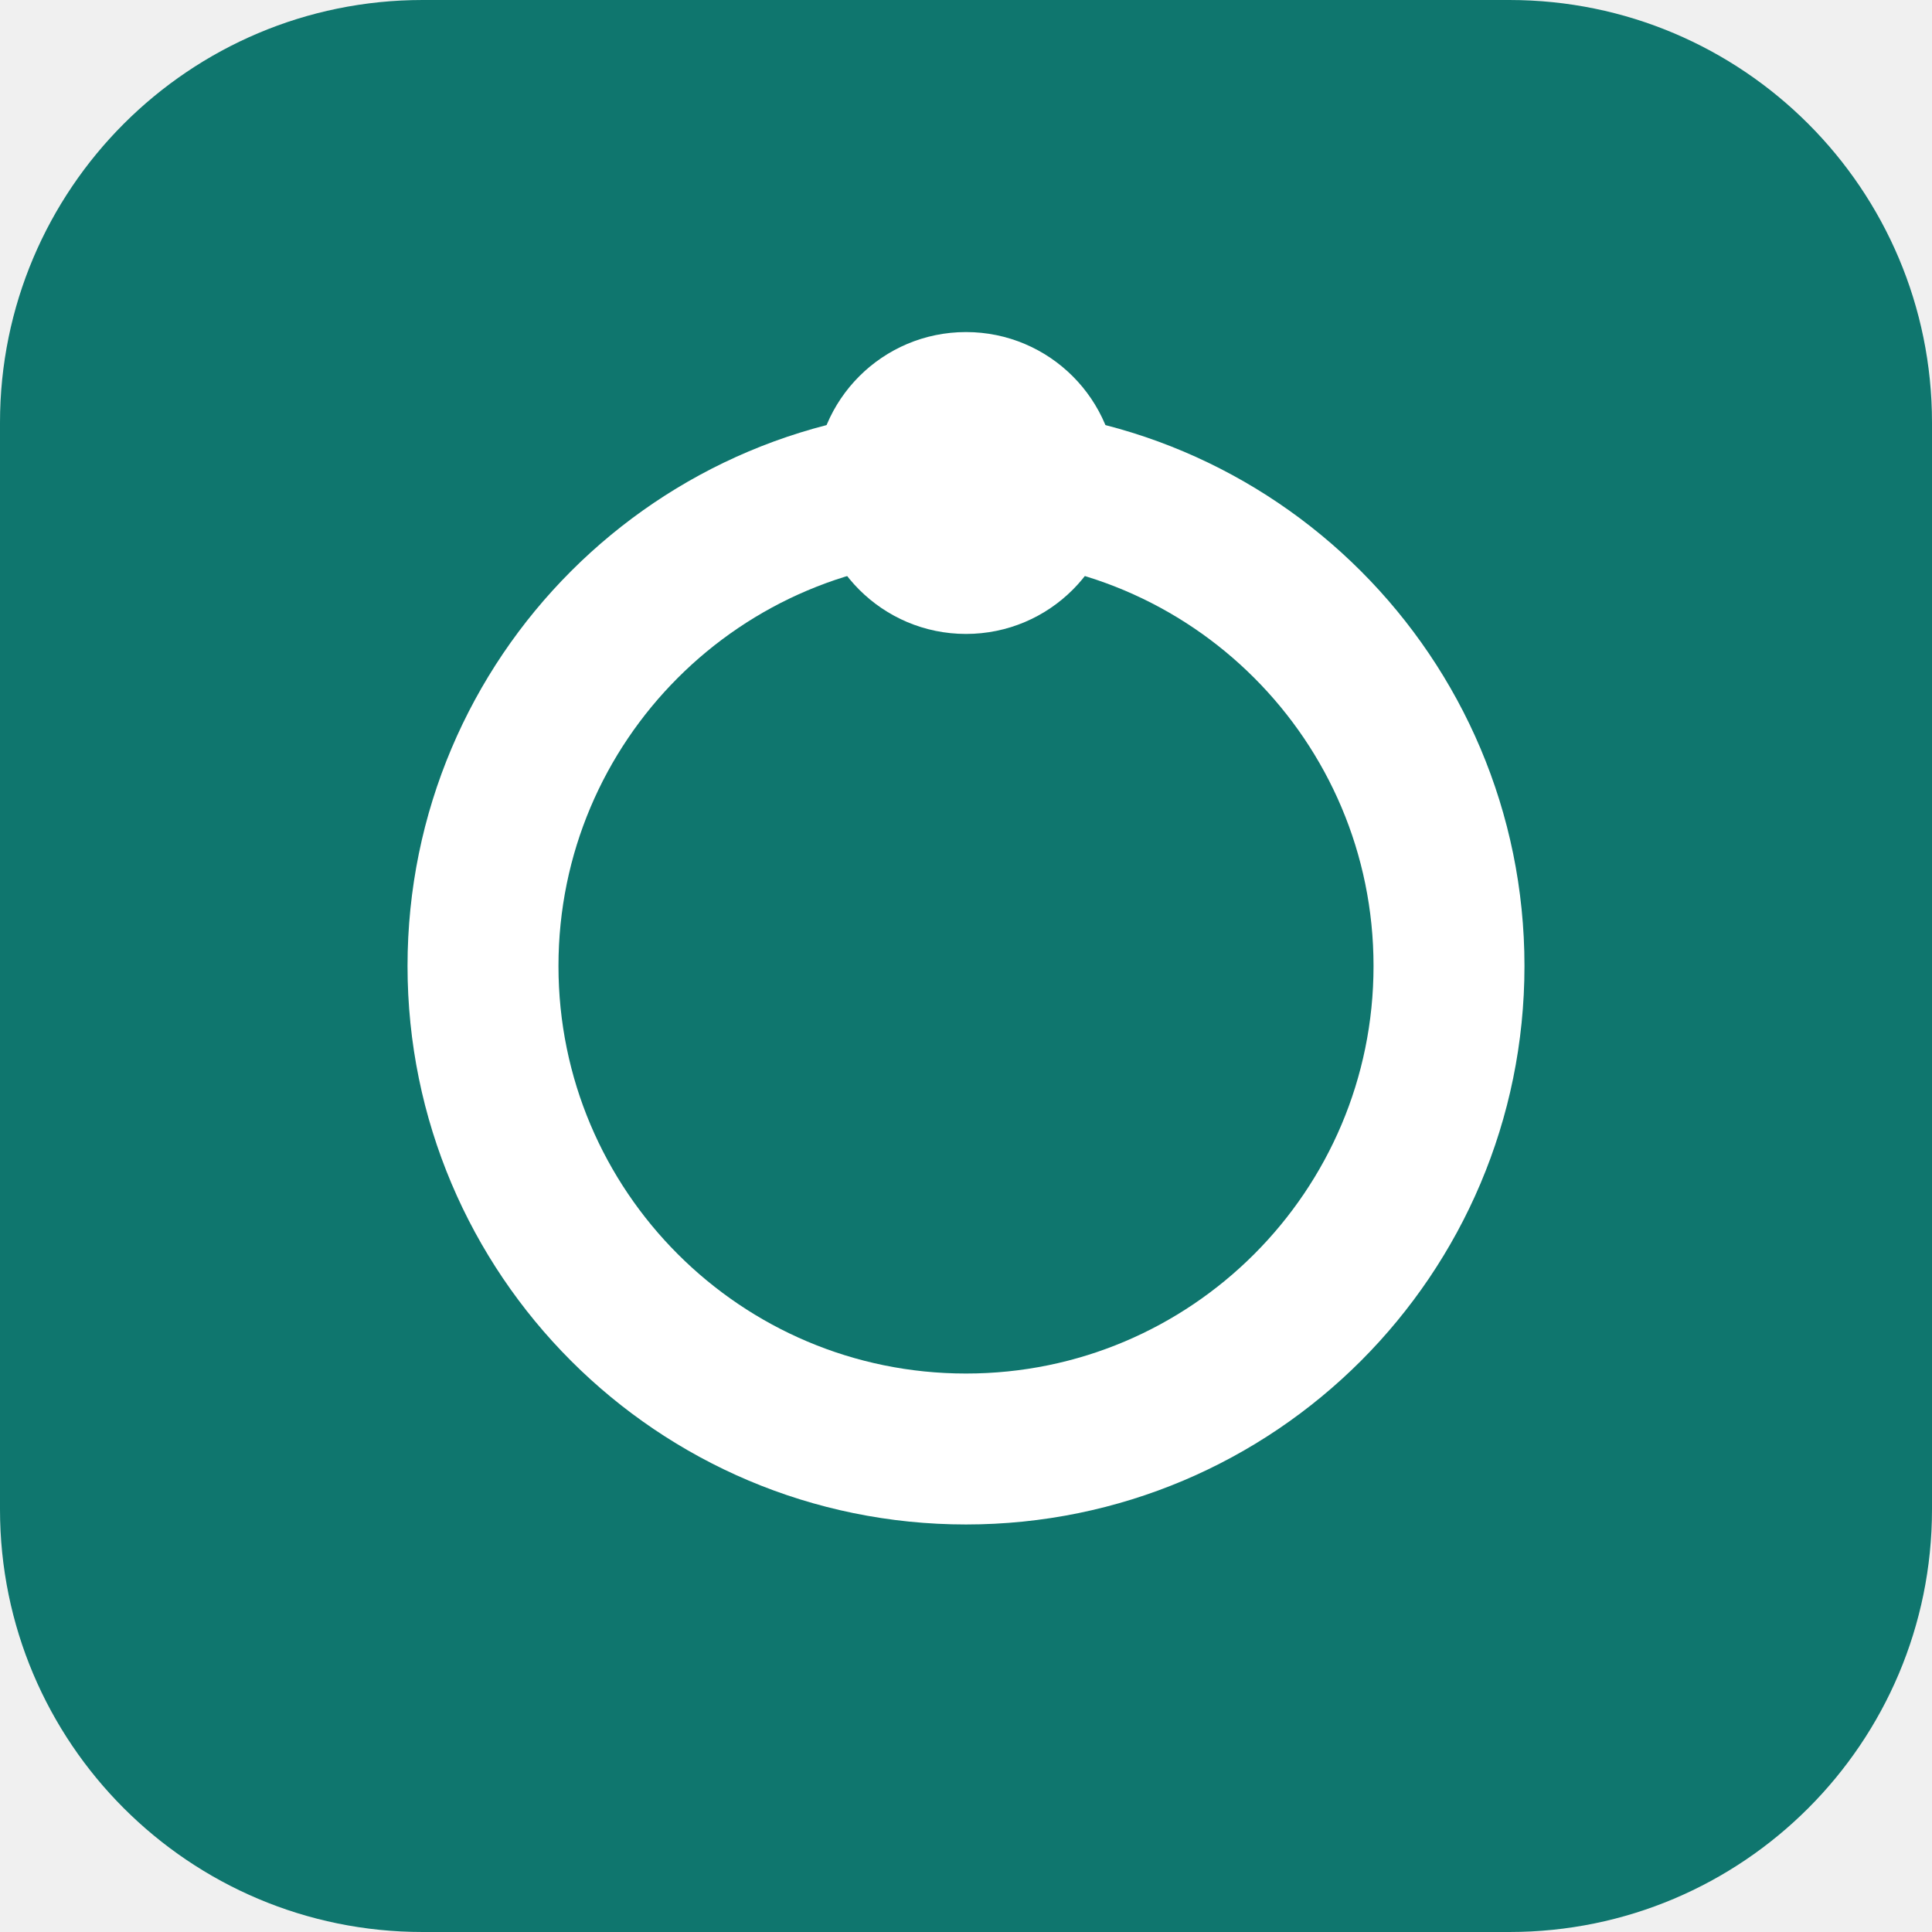
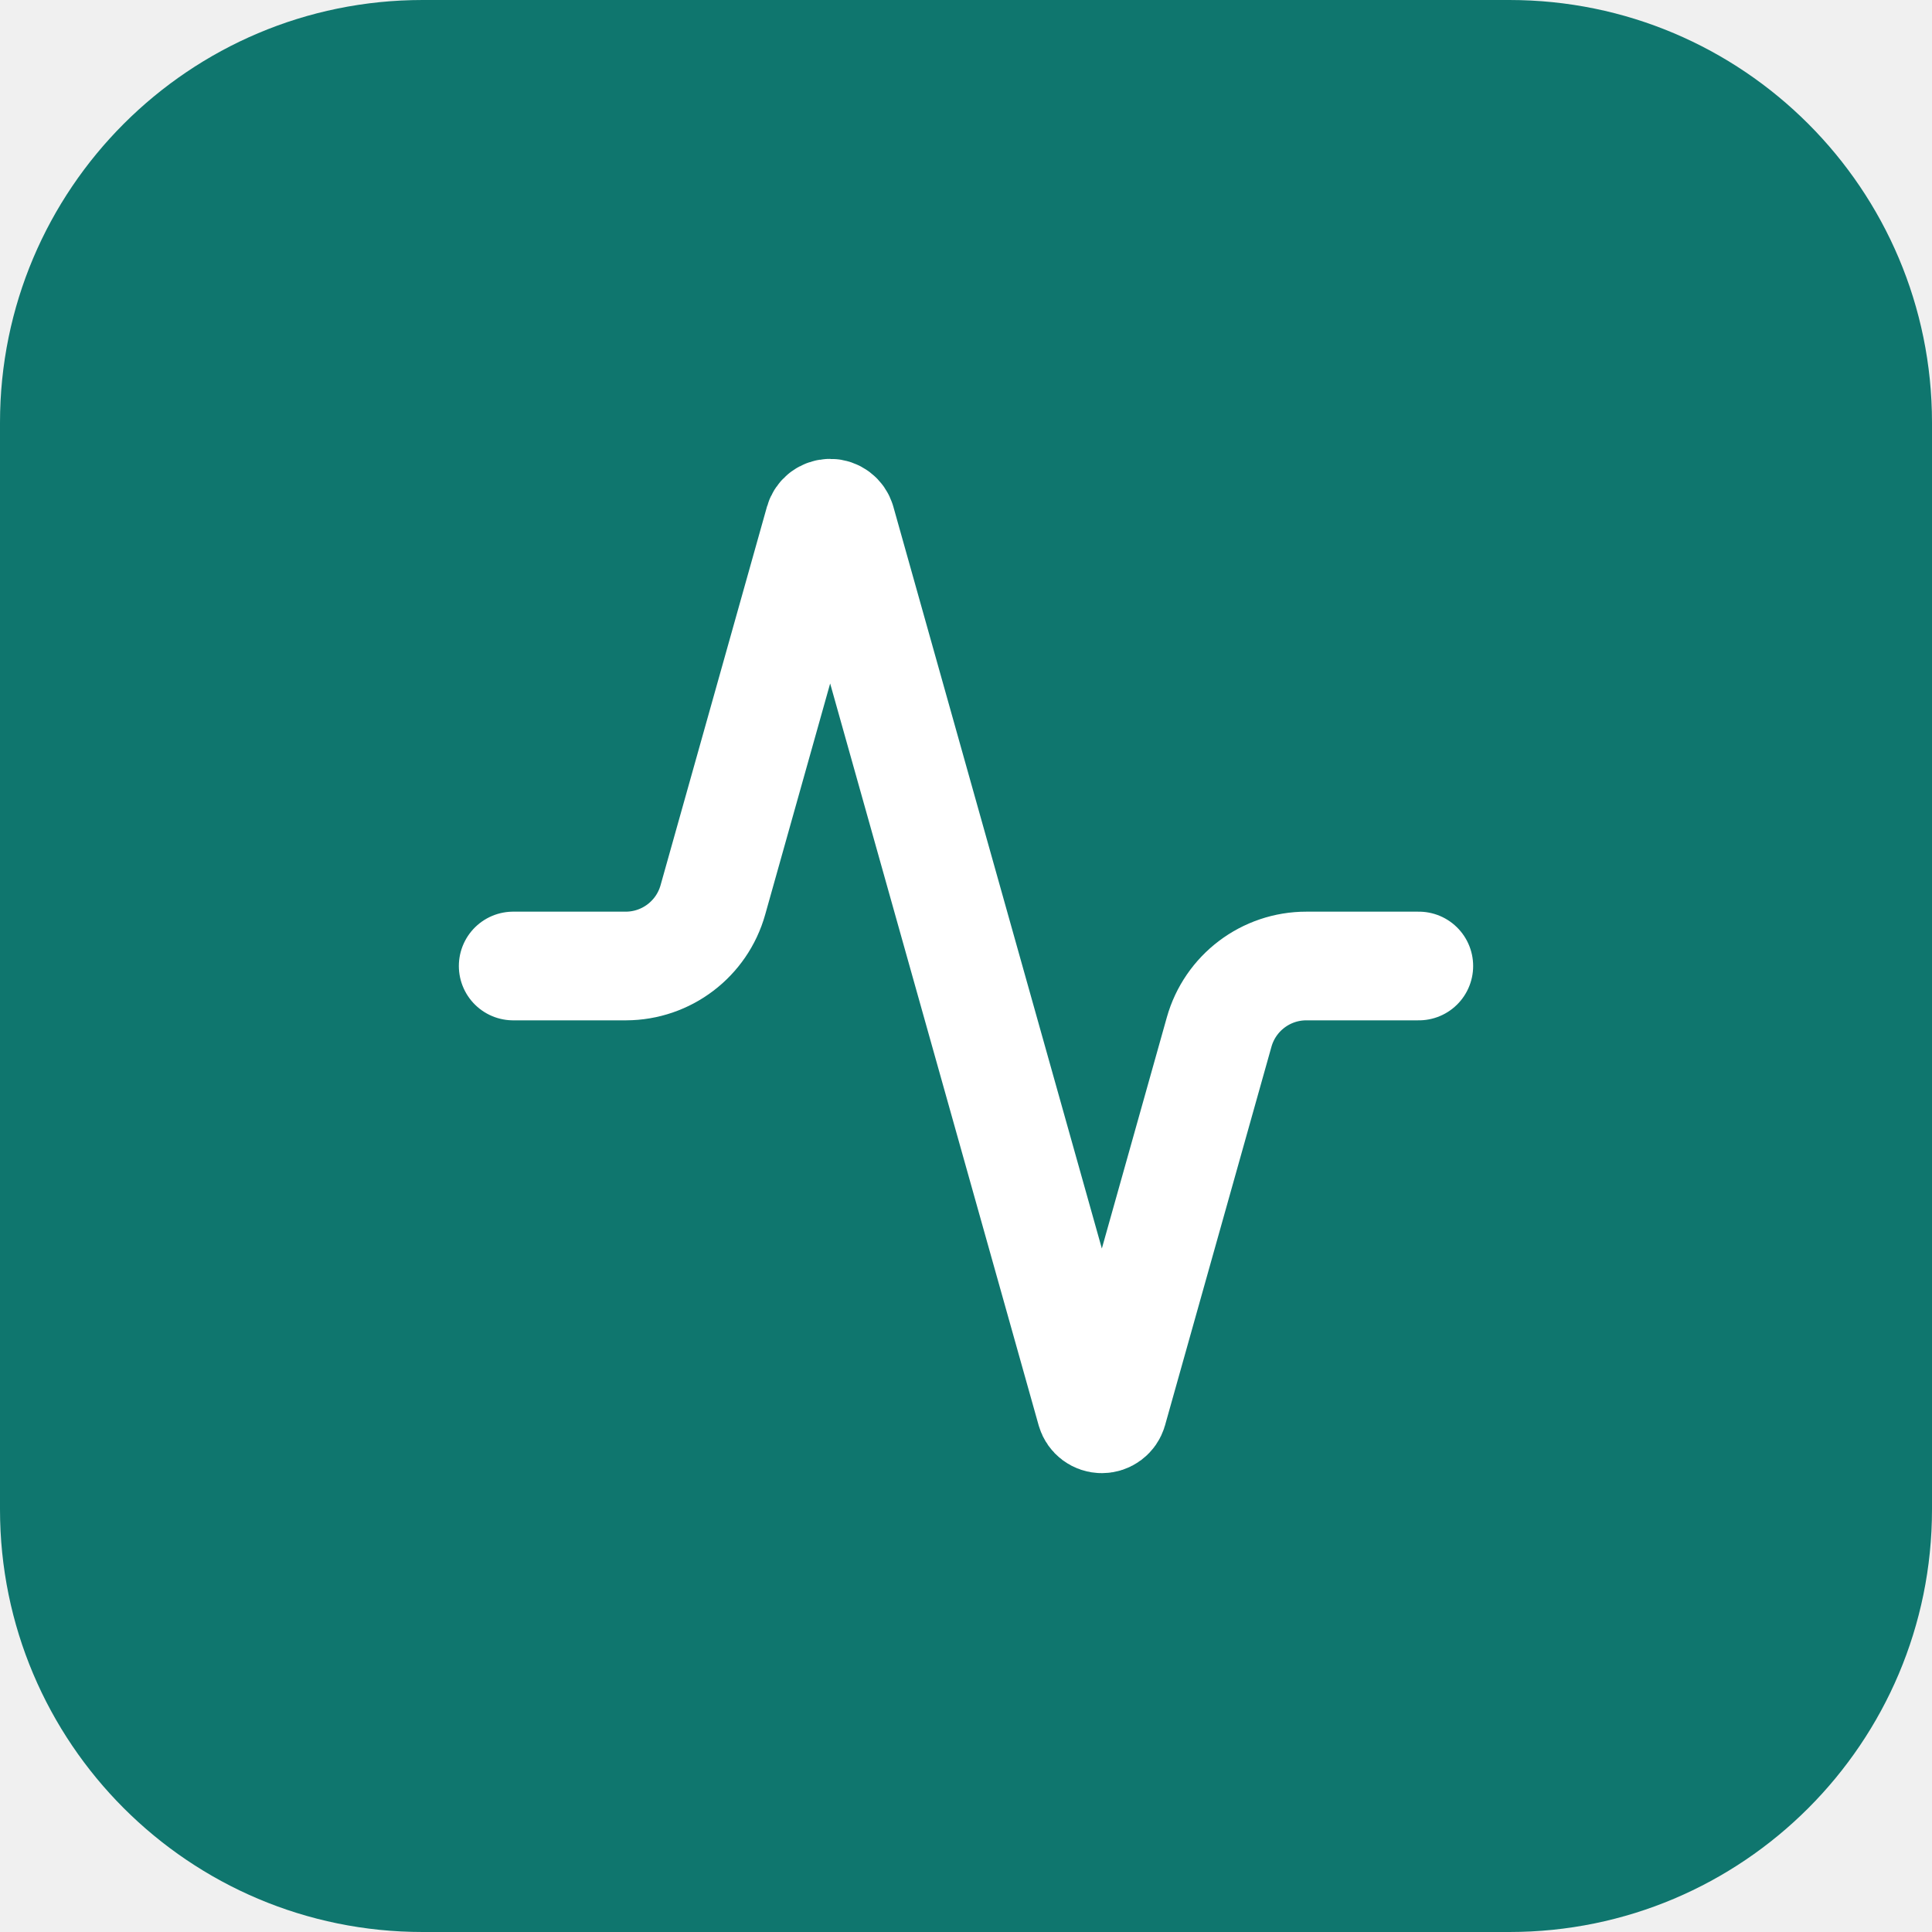
<svg xmlns="http://www.w3.org/2000/svg" viewBox="0 0 64 64">
  <rect width="64" height="64" rx="14" fill="#0f766e" />
-   <circle cx="32" cy="32" r="16" fill="none" stroke="#fff" stroke-width="5" />
-   <circle cx="32" cy="16" r="5" fill="#fff" />
+   <g transform="translate(14 14) scale(1.5)">
+     <path d="M22 12h-2.48a2 2 0 0 0-1.93 1.46l-2.35 8.36a.25.25 0 0 1-.48 0L9.24 2.18a.25.25 0 0 0-.48 0l-2.35 8.36A2 2 0 0 1 4.49 12H2" fill="none" stroke="#fff" stroke-width="2.4" stroke-linecap="round" stroke-linejoin="round" />
+   </g>
</svg>
